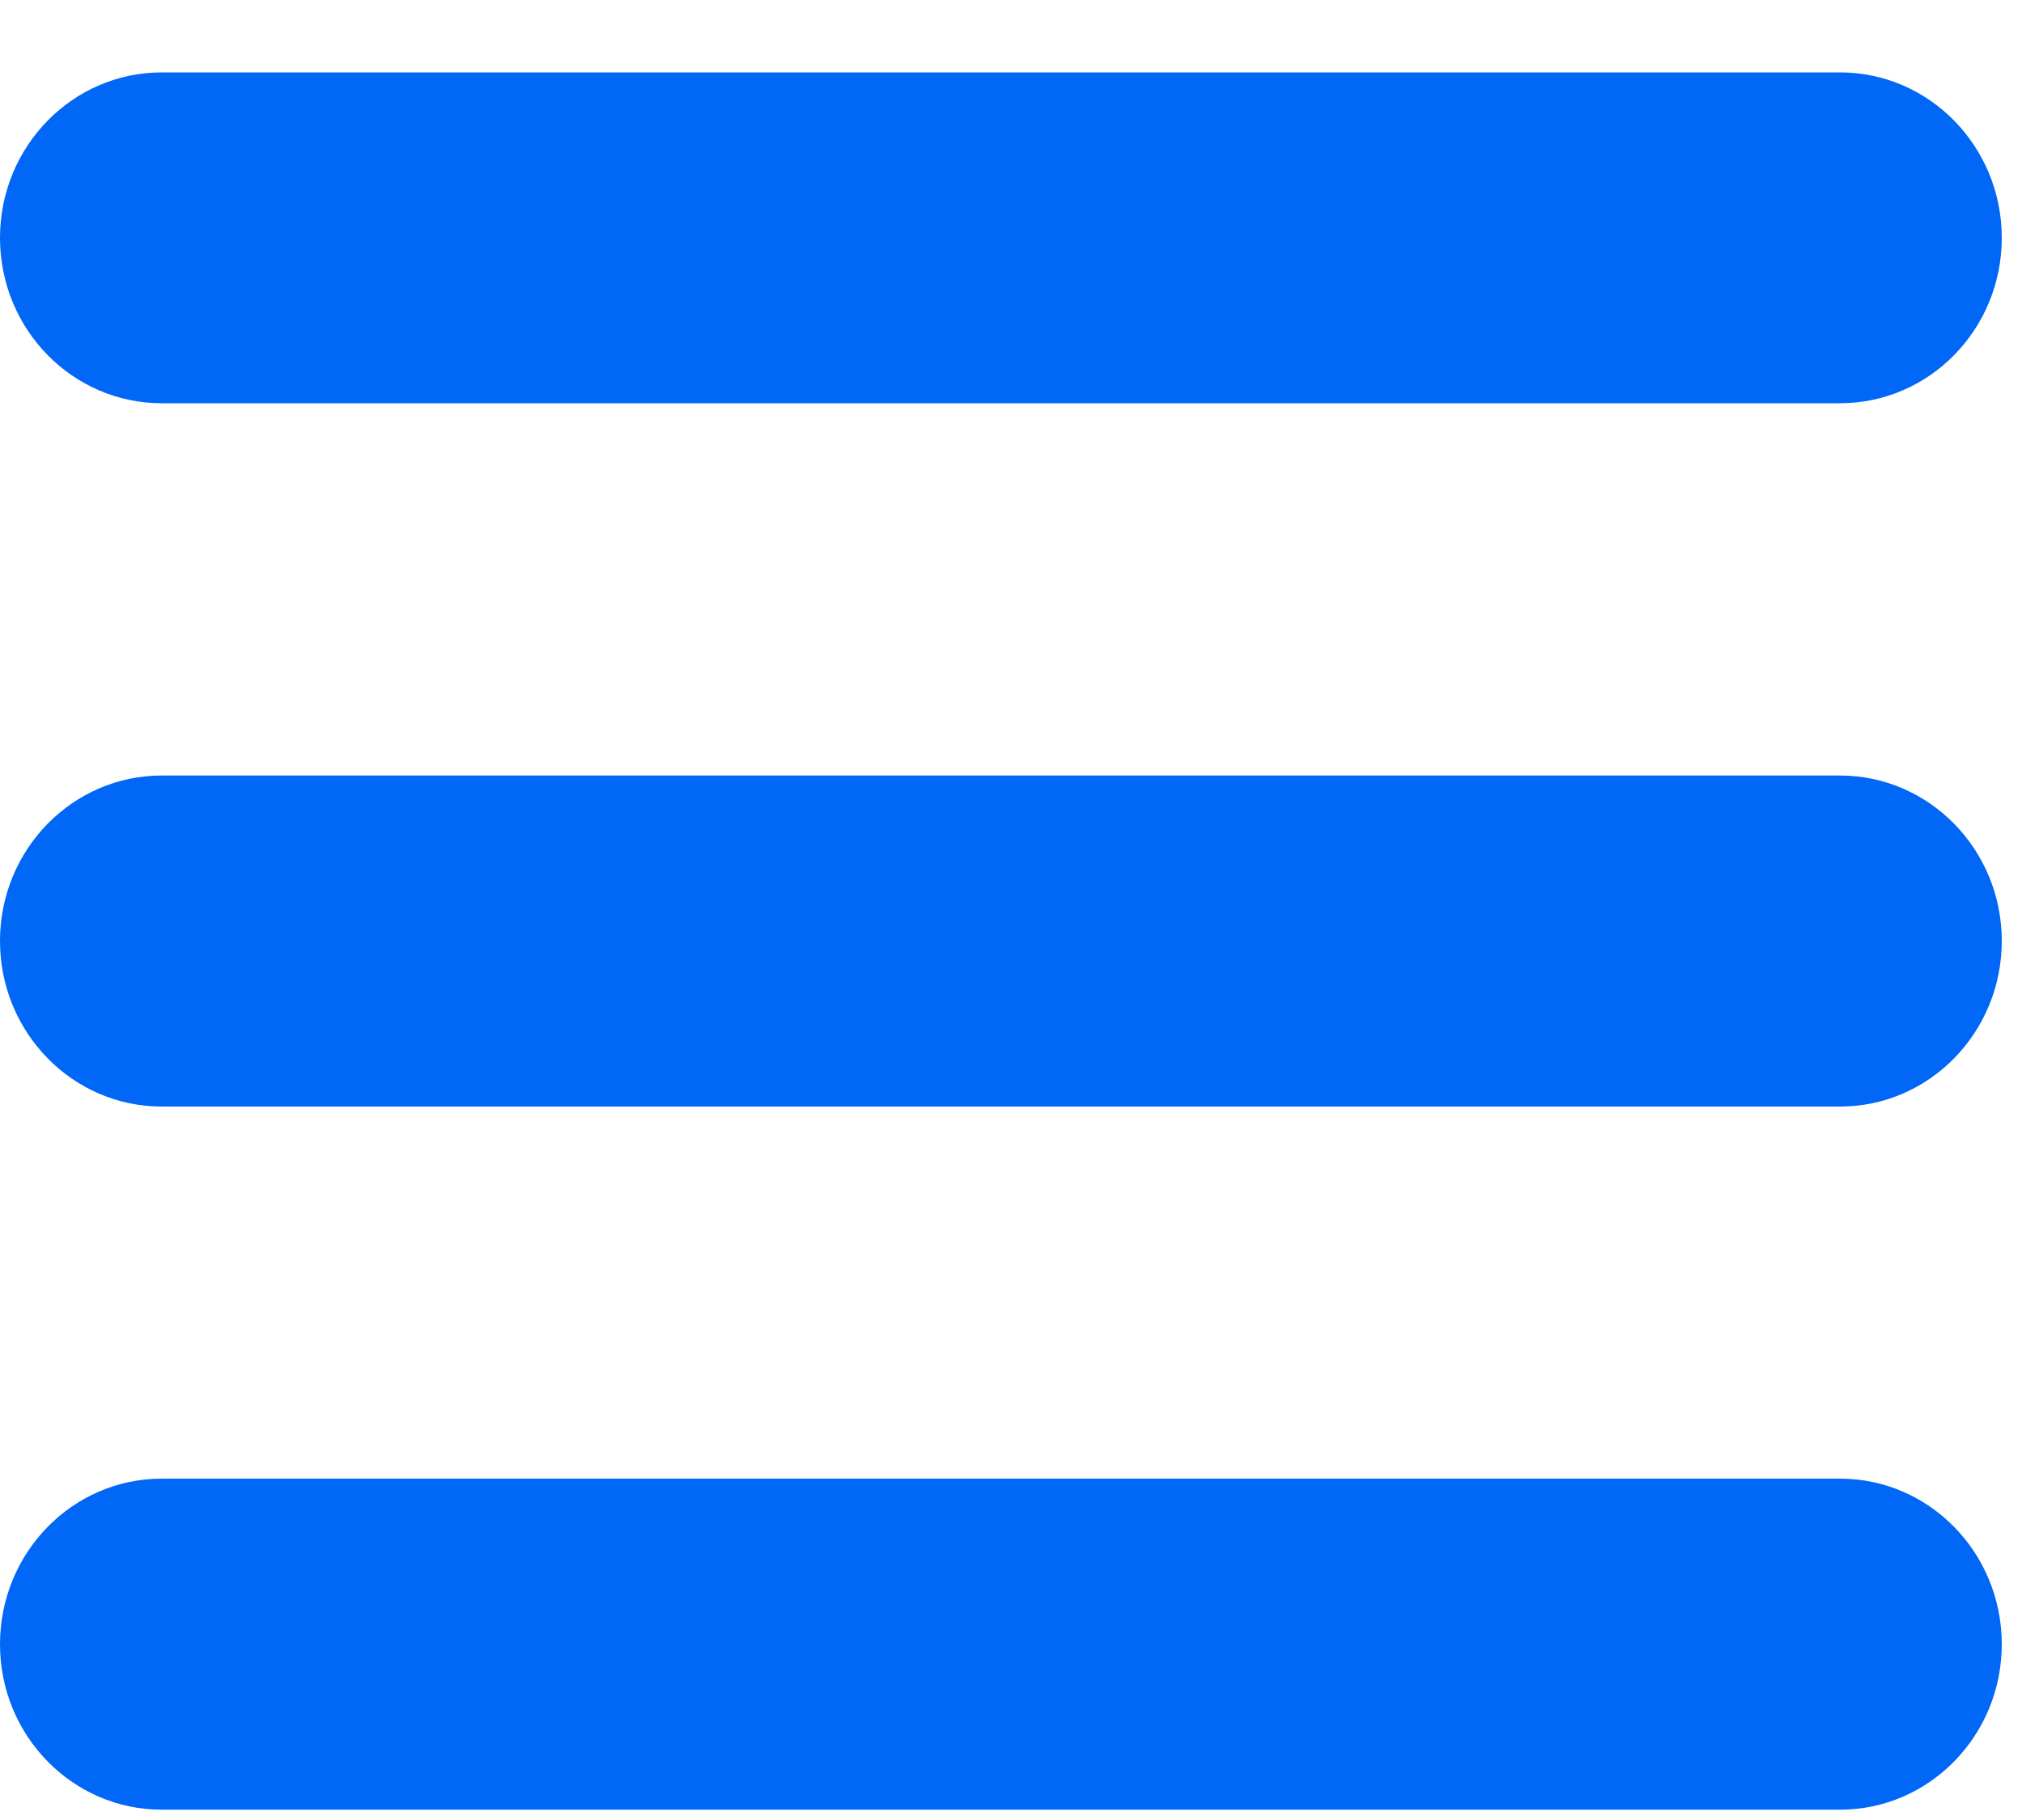
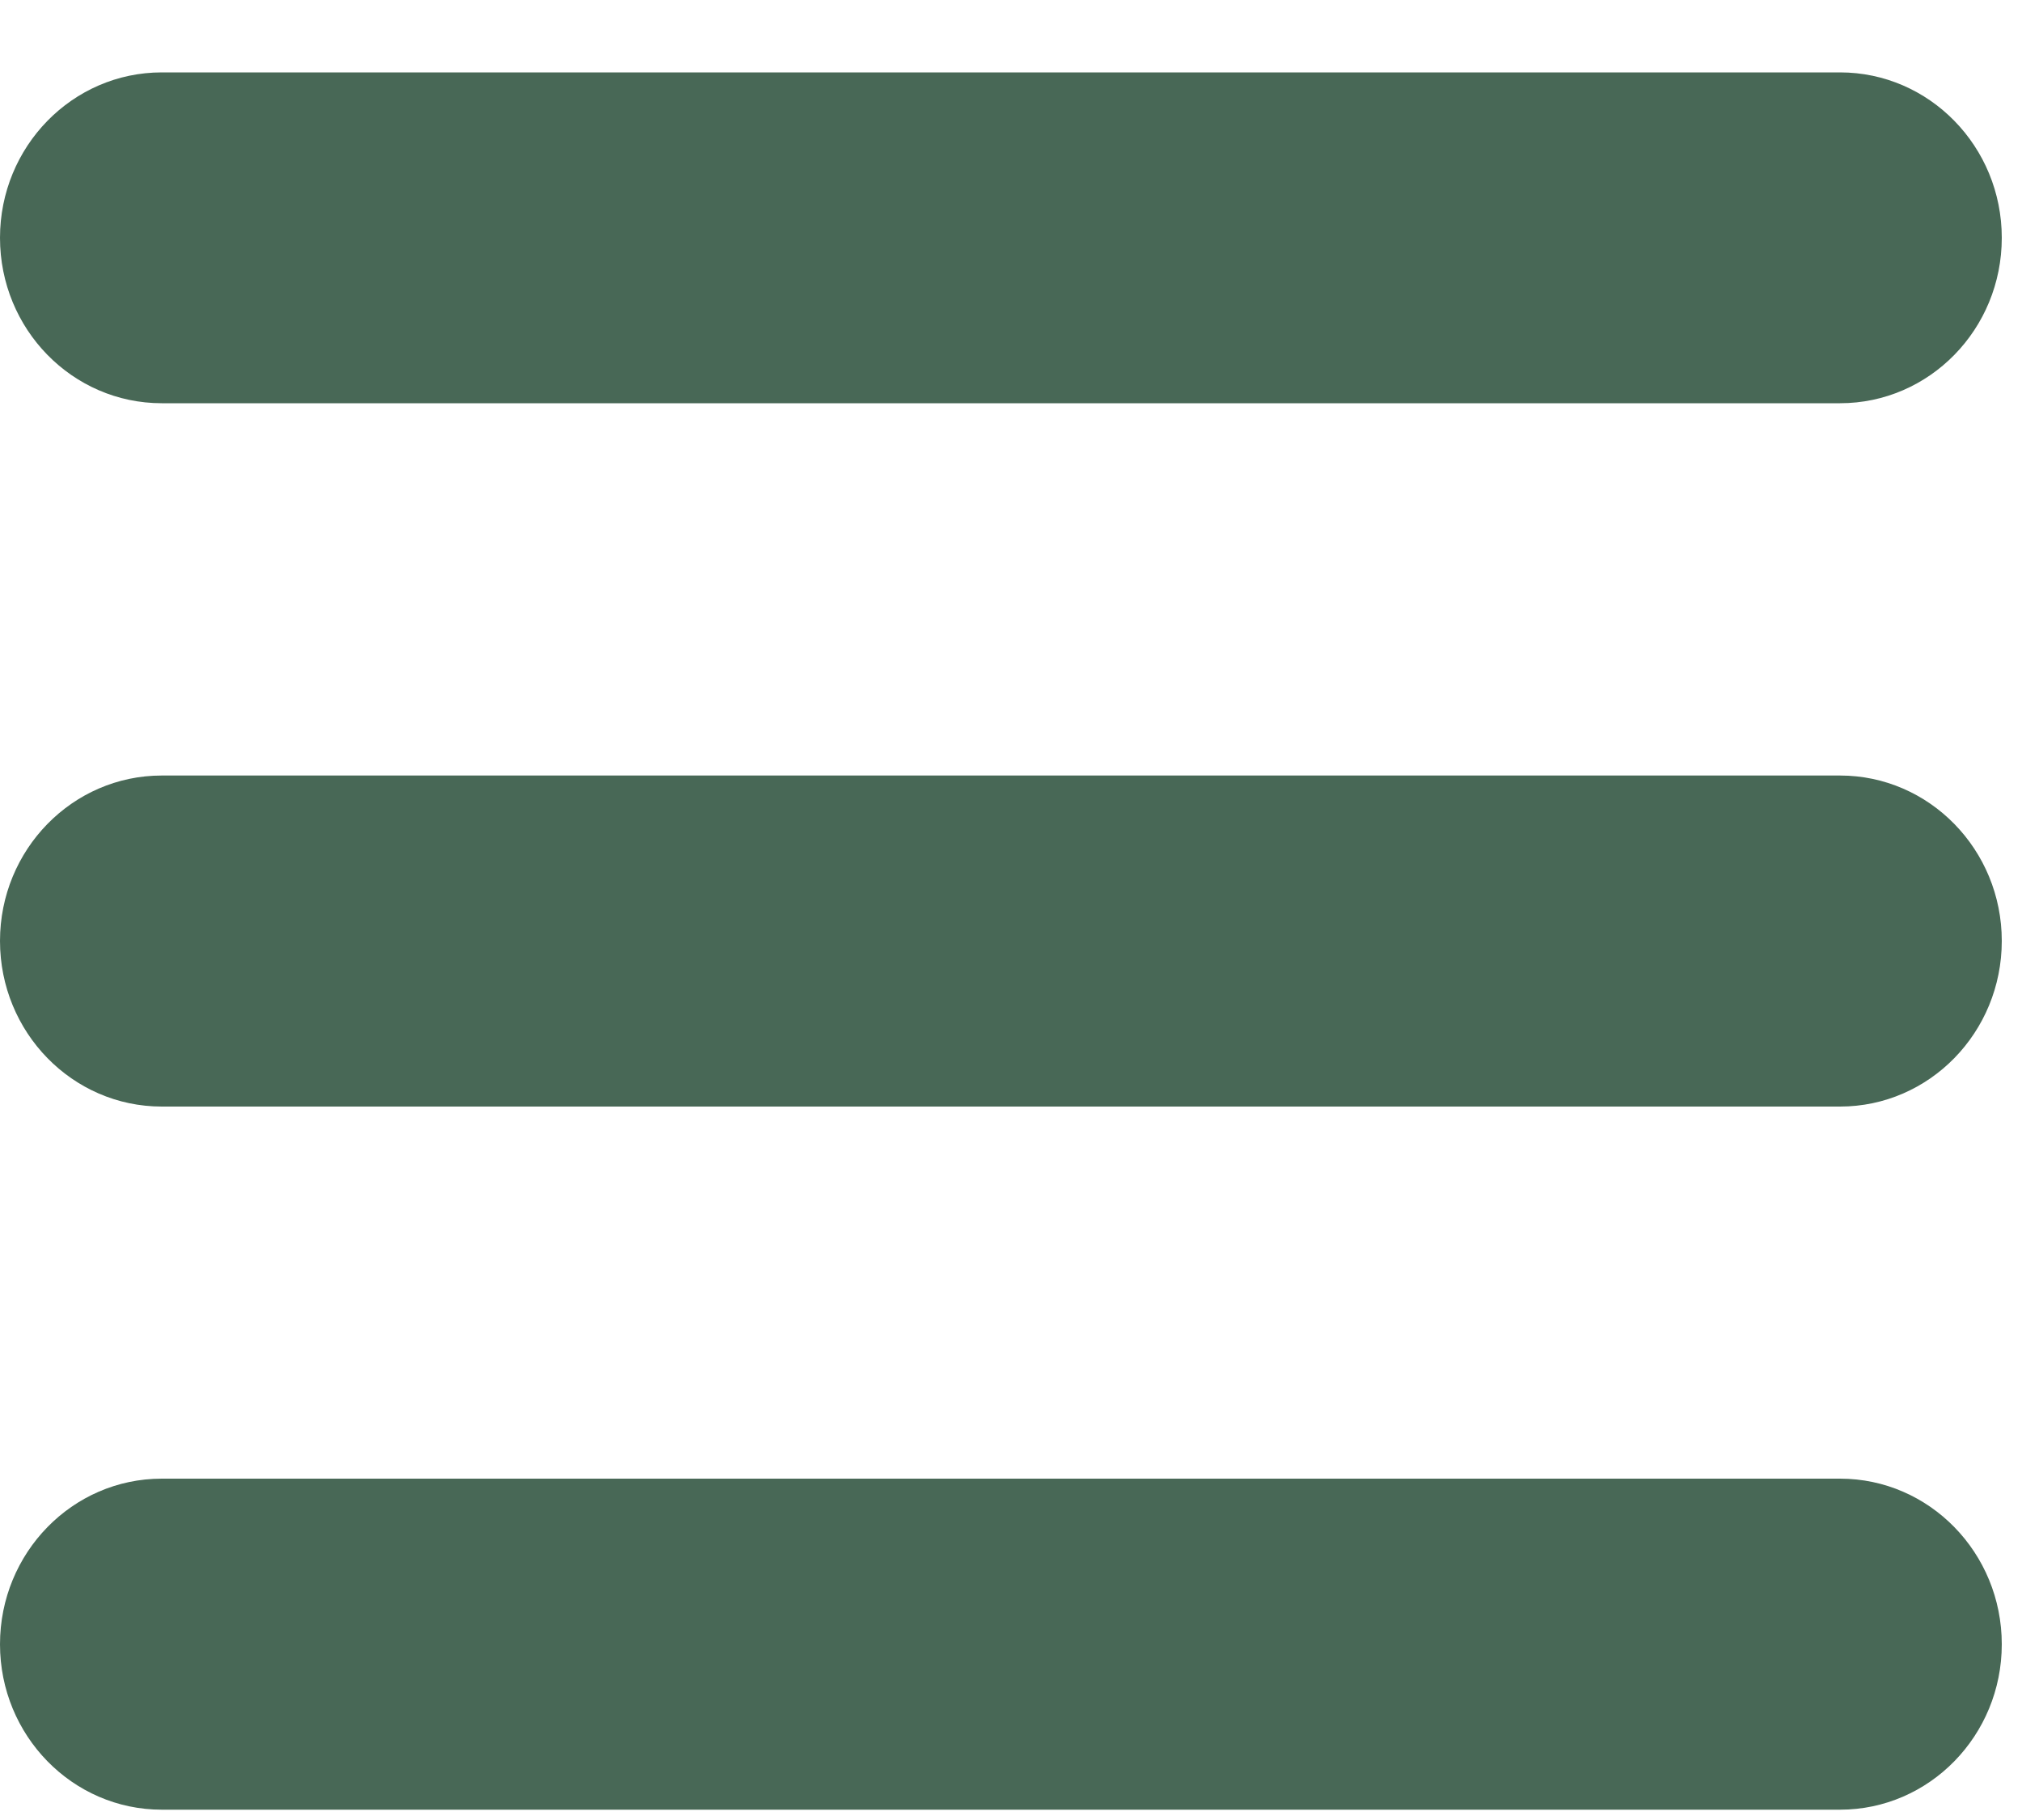
<svg xmlns="http://www.w3.org/2000/svg" width="10" height="9" viewBox="0 0 10 9">
-   <path fill="#0067F6" d="M0,1.176 C0,0.725 0.358,0.358 0.8,0.358 L9.1,0.358 C9.542,0.358 9.9,0.725 9.9,1.176 C9.9,1.628 9.542,1.994 9.1,1.994 L0.8,1.994 C0.358,1.994 0,1.628 0,1.176 Z M9.1,3.835 L0.8,3.835 C0.358,3.835 0,4.202 0,4.653 C0,5.105 0.358,5.472 0.8,5.472 L9.1,5.472 C9.542,5.472 9.9,5.105 9.9,4.653 C9.9,4.202 9.542,3.835 9.1,3.835 Z M9.1,7.312 L0.8,7.312 C0.358,7.312 0,7.679 0,8.131 C0,8.582 0.358,8.949 0.8,8.949 L9.1,8.949 C9.542,8.949 9.9,8.582 9.9,8.131 C9.9,7.679 9.542,7.312 9.1,7.312 Z" />
+   <path fill="#486856" d="M0,1.176 C0,0.725 0.358,0.358 0.8,0.358 L9.1,0.358 C9.542,0.358 9.9,0.725 9.9,1.176 C9.9,1.628 9.542,1.994 9.1,1.994 L0.8,1.994 C0.358,1.994 0,1.628 0,1.176 Z M9.1,3.835 L0.8,3.835 C0.358,3.835 0,4.202 0,4.653 C0,5.105 0.358,5.472 0.8,5.472 L9.1,5.472 C9.542,5.472 9.9,5.105 9.9,4.653 C9.9,4.202 9.542,3.835 9.1,3.835 Z M9.1,7.312 L0.8,7.312 C0.358,7.312 0,7.679 0,8.131 C0,8.582 0.358,8.949 0.8,8.949 L9.1,8.949 C9.542,8.949 9.9,8.582 9.9,8.131 C9.9,7.679 9.542,7.312 9.1,7.312 Z" />
</svg>
